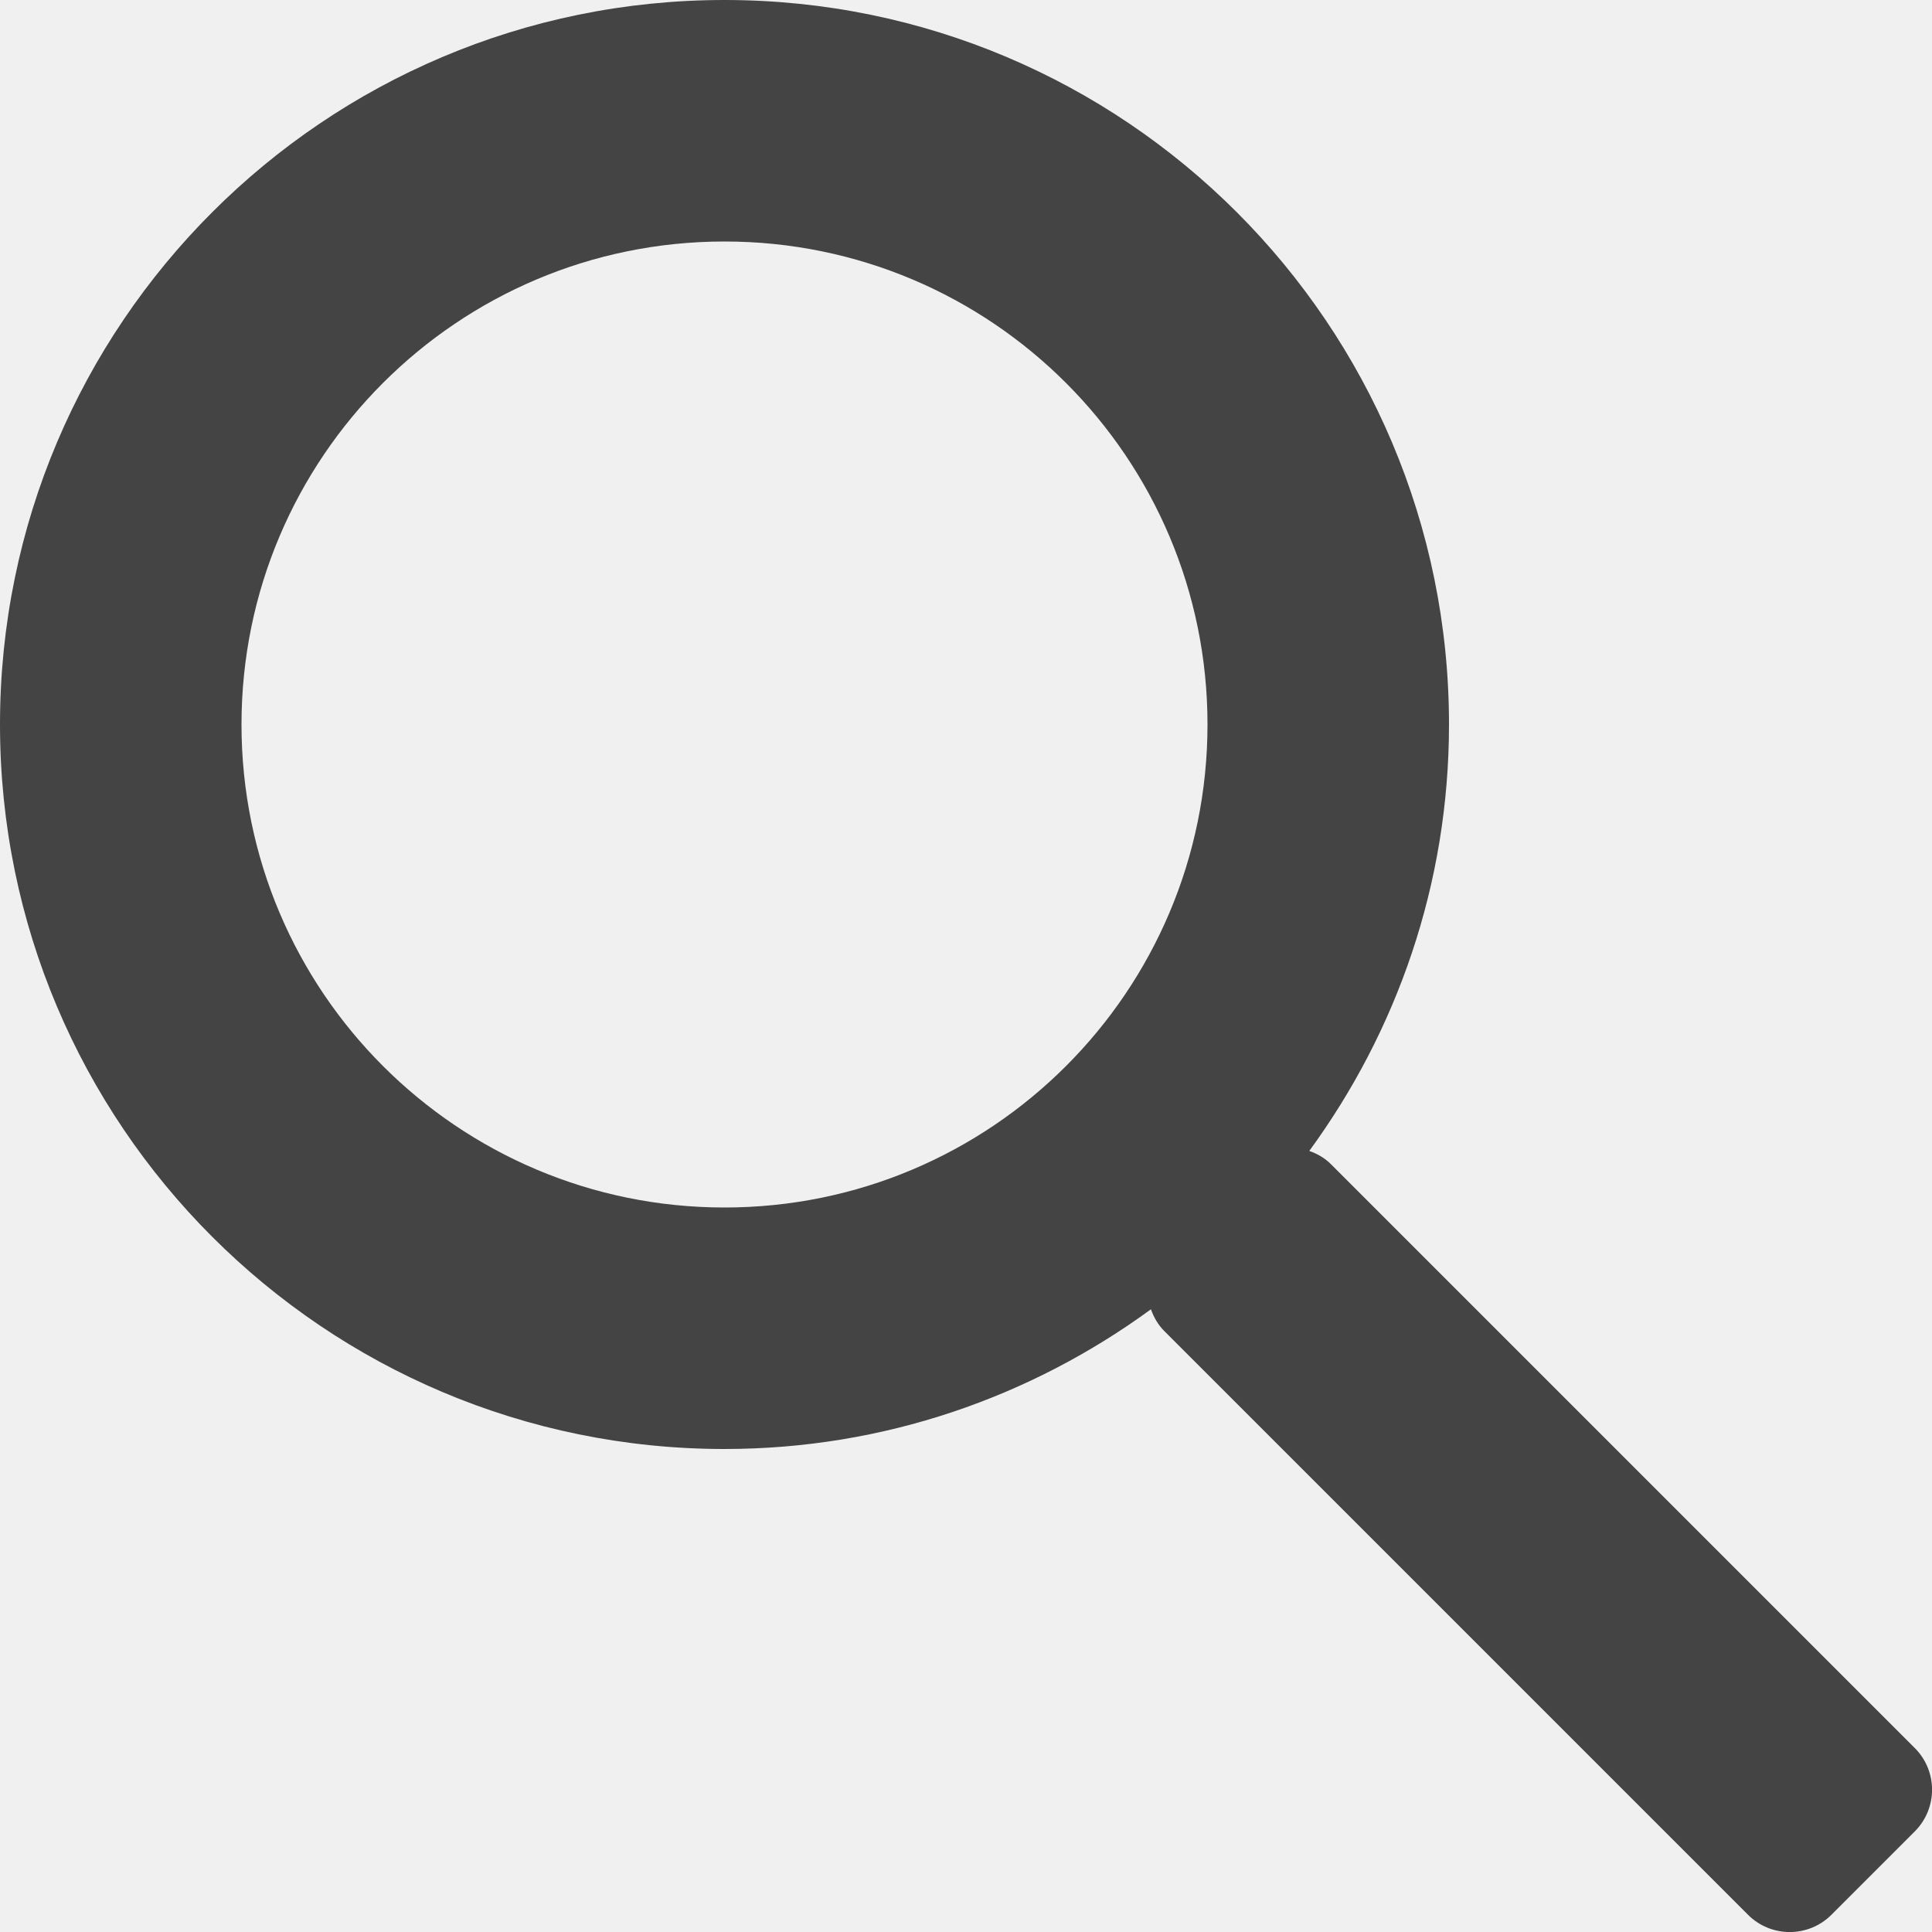
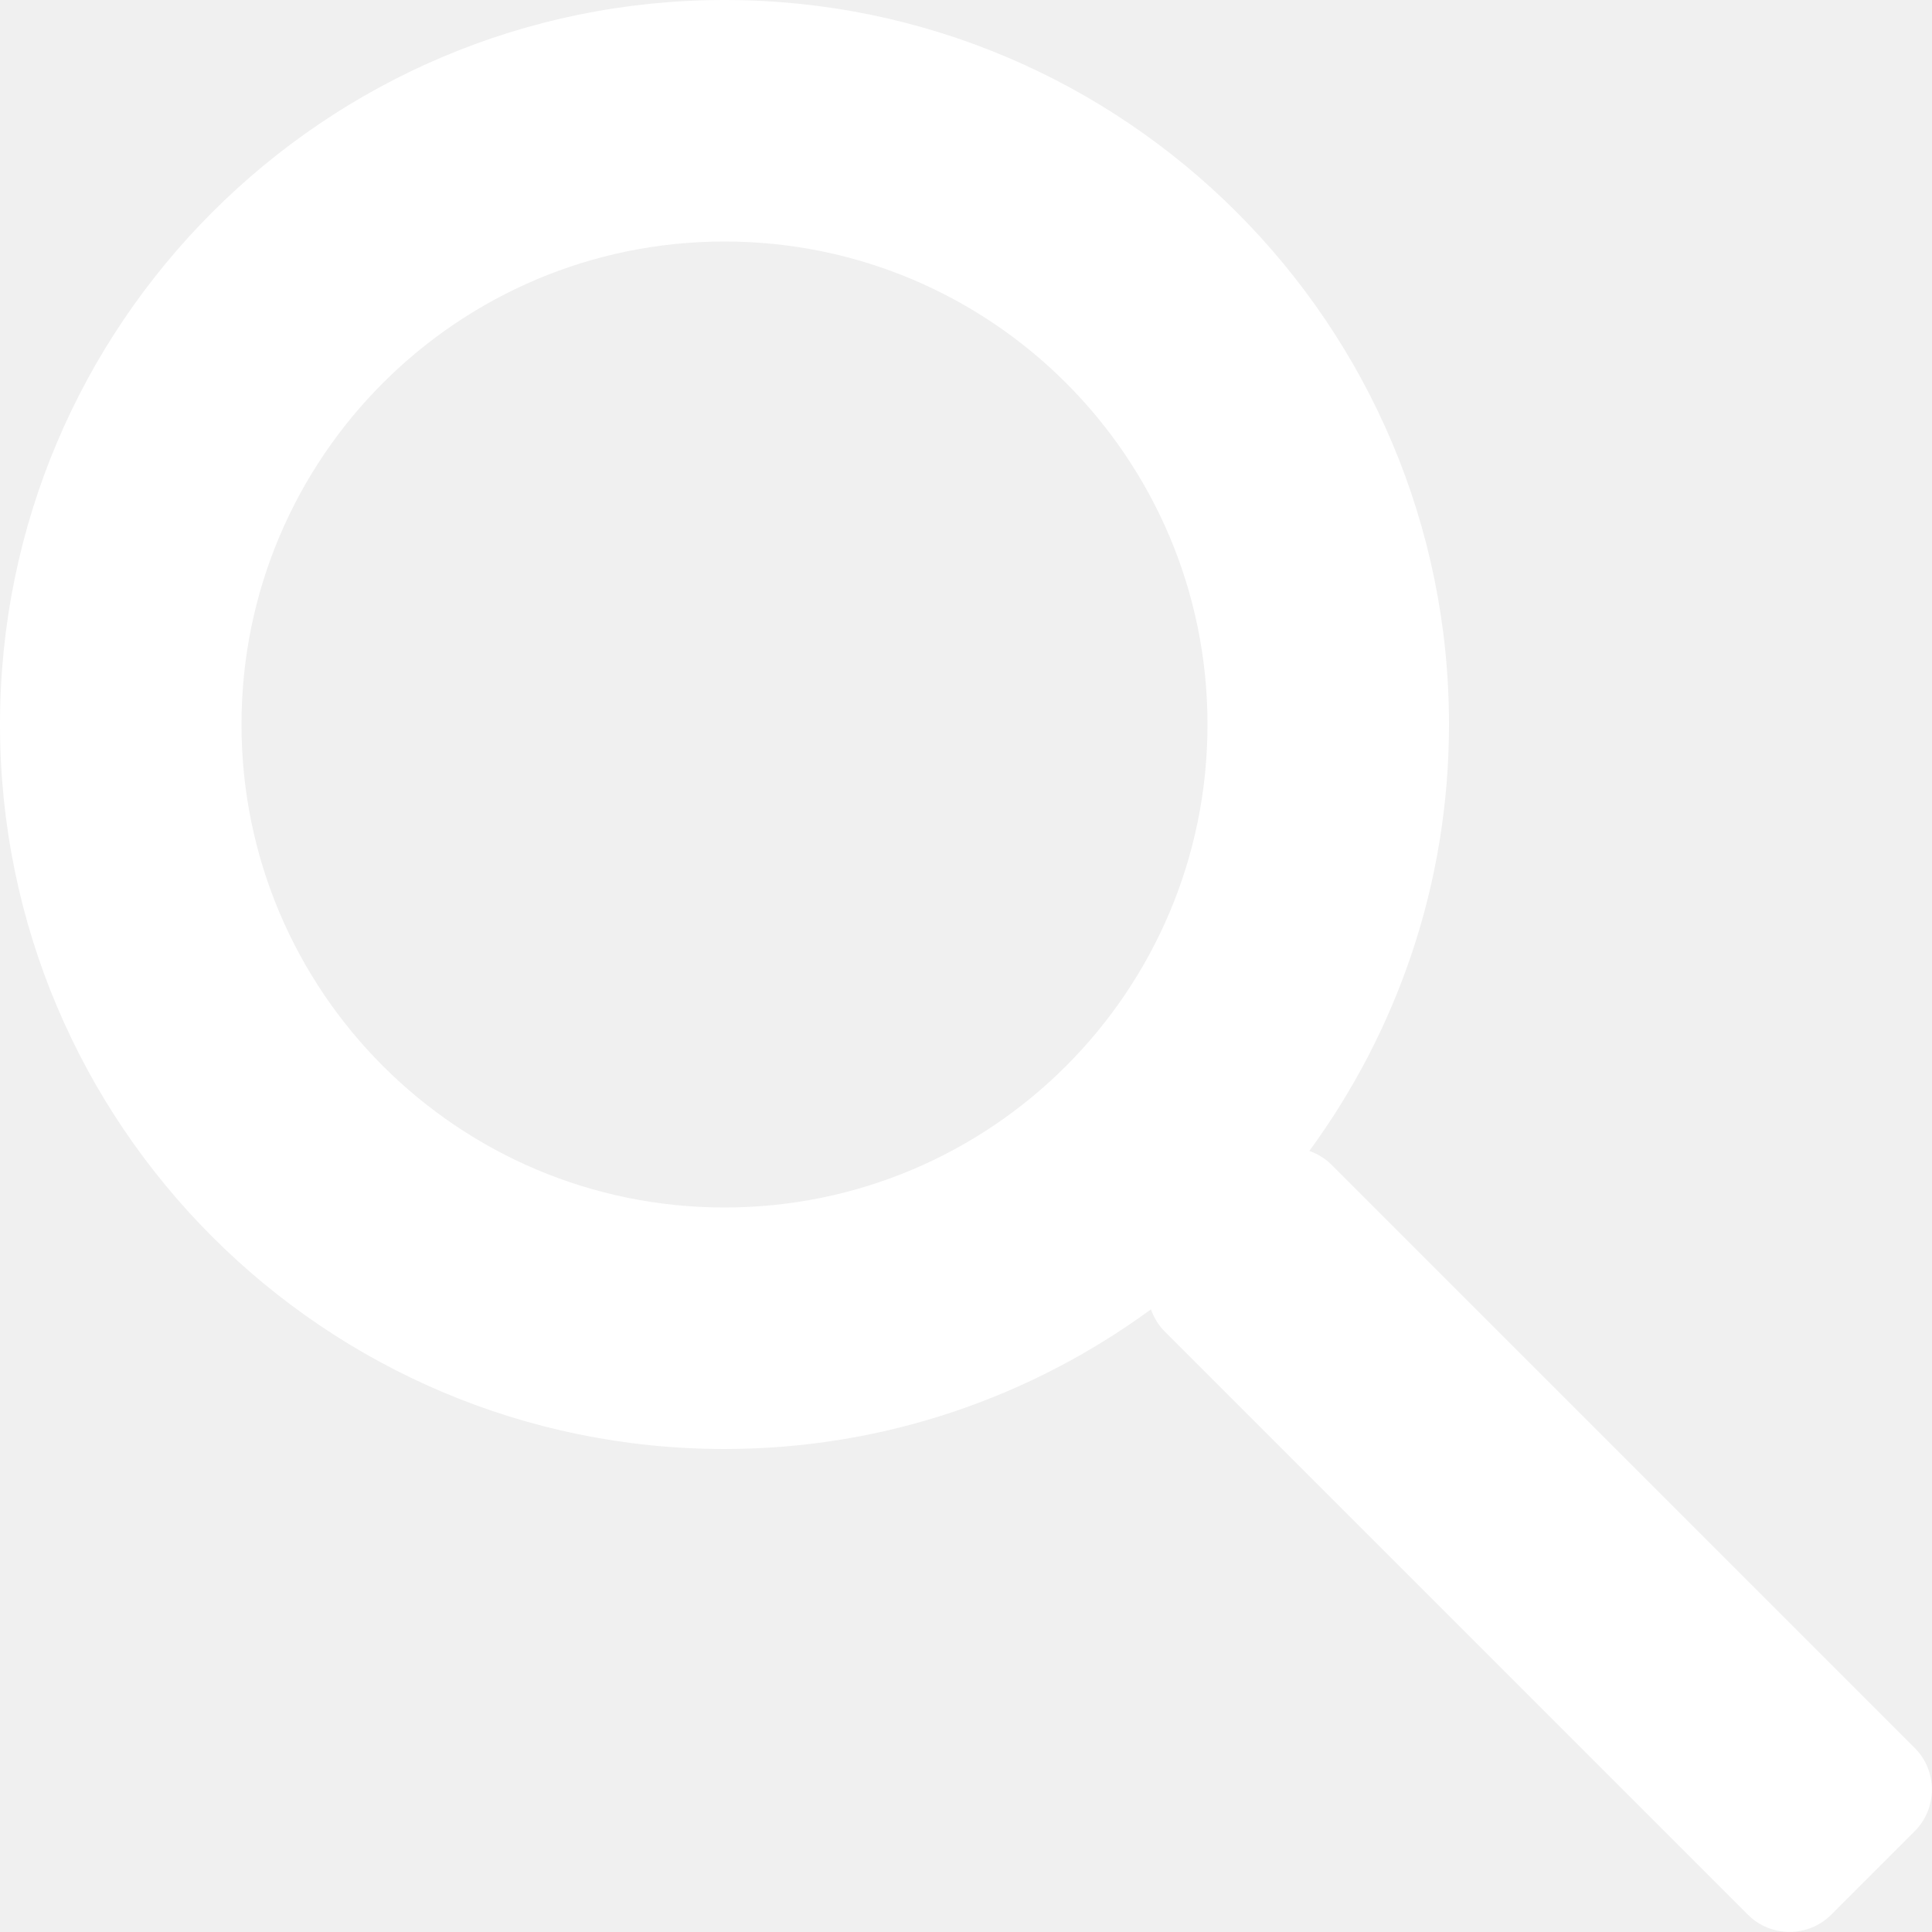
- <svg xmlns="http://www.w3.org/2000/svg" version="1.1" width="512" height="512" viewBox="0 0 512 512">
+ <svg xmlns="http://www.w3.org/2000/svg" version="1.1" id="Layer_1" x="0px" y="0px" viewBox="-49 141 512 512" enable-background="new -49 141 512 512" xml:space="preserve">
  <g id="icomoon-ignore">
</g>
-   <path d="M507.44 463.248c6.096 6.096 6.096 15.984 0 22.096l-22.096 22.096c-6.112 6.096-16 6.096-22.096 0l-154.688-154.688c-1.68-1.68-2.8-3.664-3.552-5.776-31.728 23.184-70.688 37.024-113.008 37.024-106.032 0-192-85.968-192-192s85.968-192 192-192c106.032 0 192 85.968 192 192 0 42.32-13.84 81.28-37.024 113.008 2.112 0.752 4.096 1.856 5.776 3.552l154.688 154.688zM192 64c-70.688 0-128 57.312-128 128s57.312 128 128 128 128-57.312 128-128c0-70.688-57.312-128-128-128z" fill="rgb(68, 68, 68)" />
+   <path fill="#FFFFFF" d="M458.4,604.2c6.1,6.1,6.1,16,0,22.1l-22.1,22.1c-6.1,6.1-16,6.1-22.1,0L259.6,493.8  c-1.7-1.7-2.8-3.7-3.6-5.8c-31.7,23.2-70.7,37-113,37C37,525-49,439-49,333s86-192,192-192s192,86,192,192c0,42.3-13.8,81.3-37,113  c2.1,0.8,4.1,1.9,5.8,3.6L458.4,604.2z M143,205c-70.7,0-128,57.3-128,128s57.3,128,128,128s128-57.3,128-128S213.7,205,143,205z" />
</svg>
